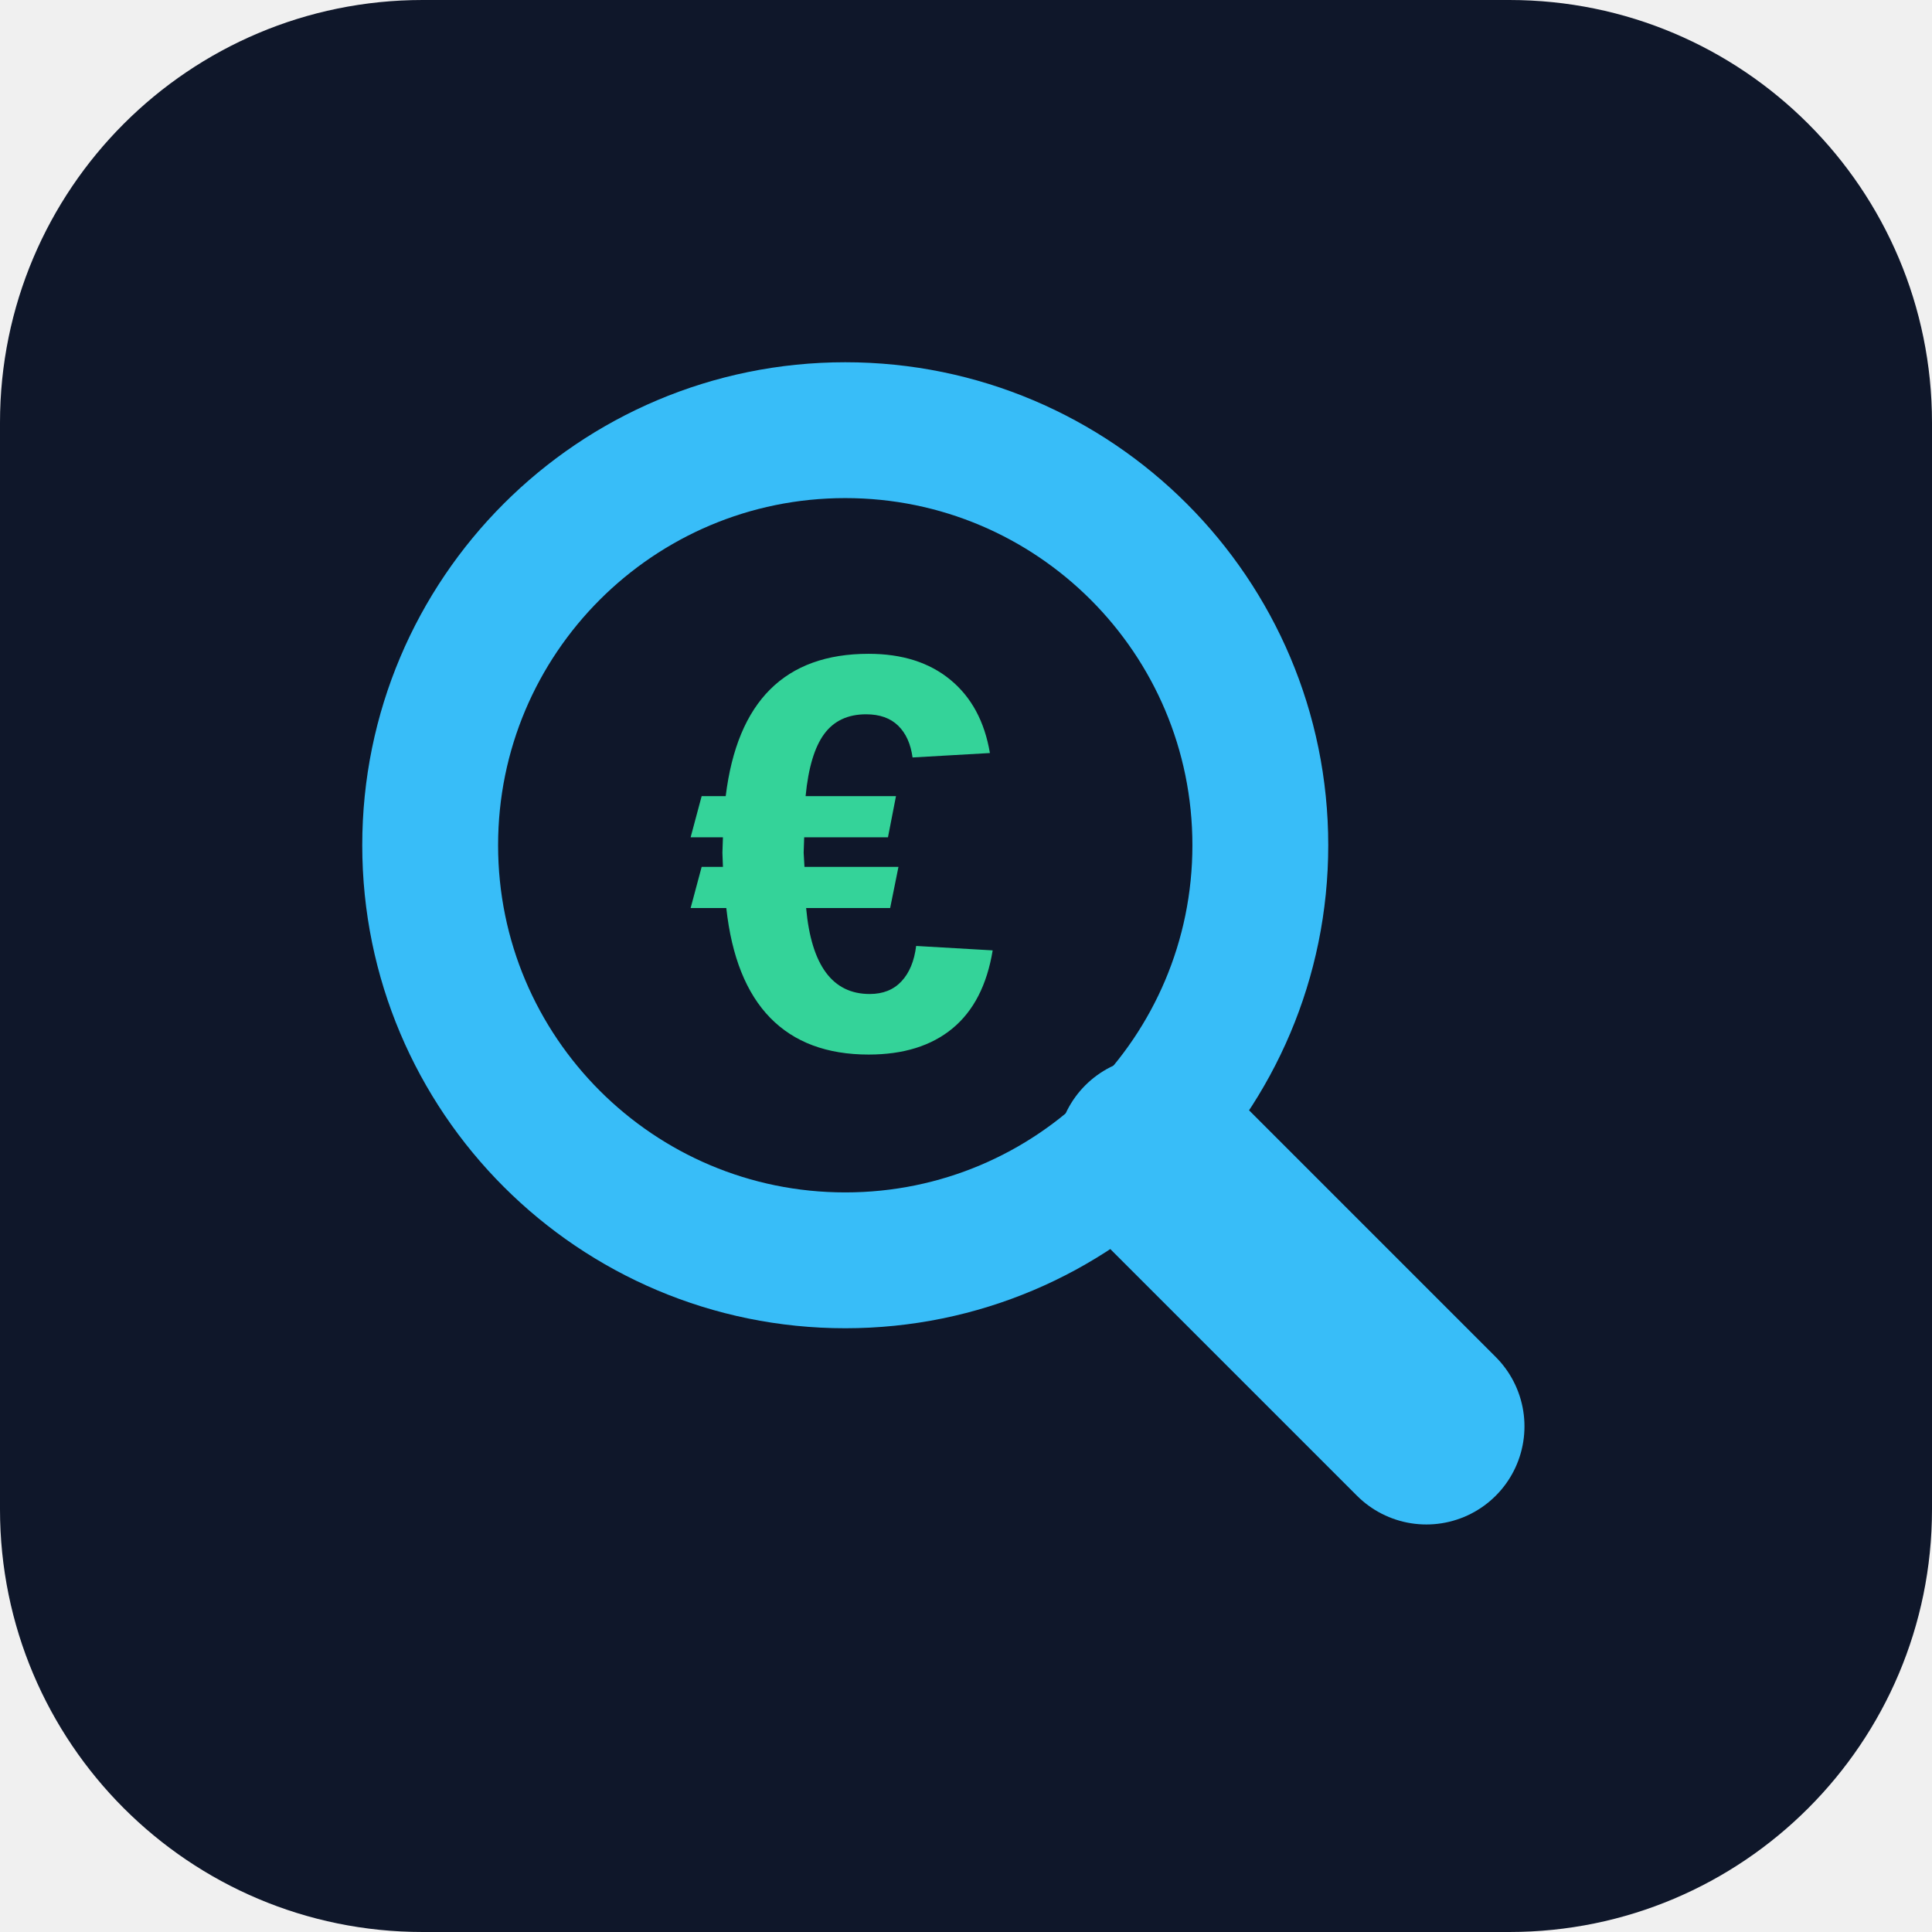
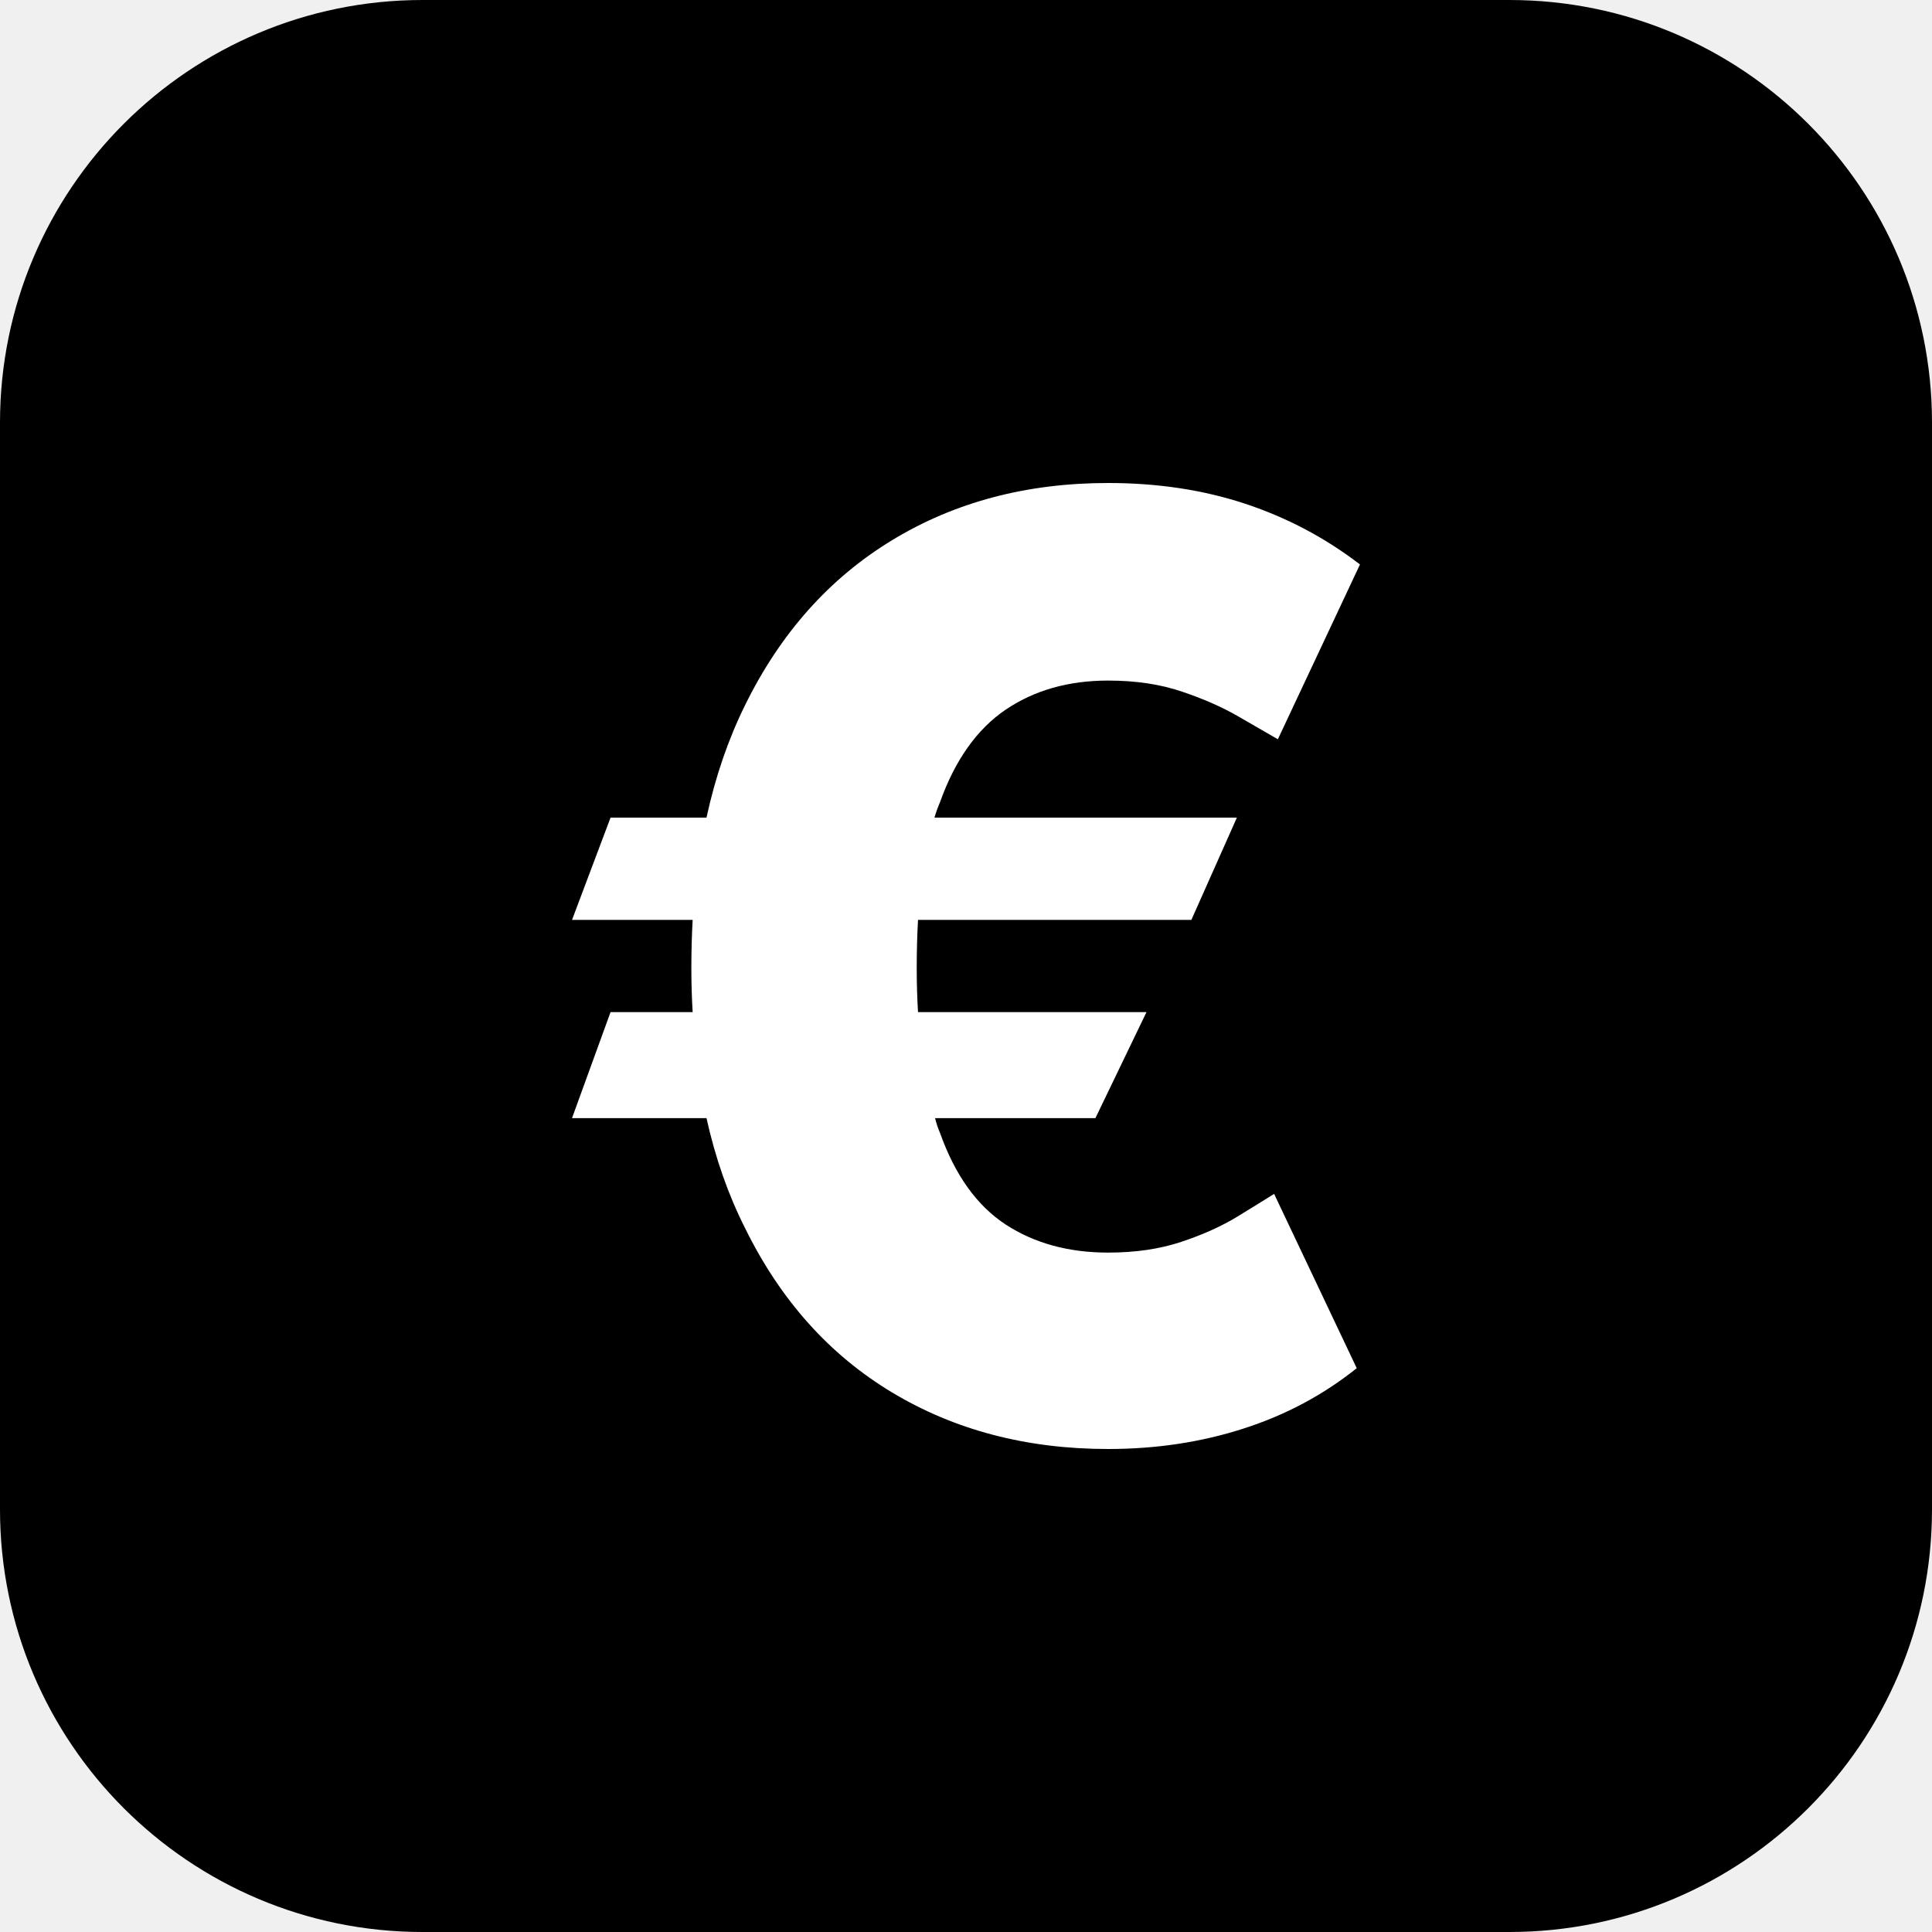
<svg xmlns="http://www.w3.org/2000/svg" viewBox="0 0 512 512">
-   <rect width="512" height="512" rx="112" fill="#0f172a" />
-   <circle cx="224" cy="224" r="110" fill="none" stroke="#38bdf8" stroke-width="36" />
-   <path d="M306 306 L378 378" stroke="#38bdf8" stroke-width="52" stroke-linecap="round" />
-   <text x="224" y="226" text-anchor="middle" dominant-baseline="central" font-family="Segoe UI, Arial, sans-serif" font-weight="700" font-size="150" fill="#34d399">€</text>
+   <rect width="512" height="512" rx="112" fill="#000" />
+   <path transform="translate(151.59 128) scale(0.342658)" fill="#fff" d="M280.3 258.8L514.2 258.8L479 337.9L267.6 337.9Q266.6 355.5 266.6 375Q266.6 393.1 267.6 409.2L444.3 409.2L404.8 491.2L280.8 491.2Q282.2 497.1 284.7 502.9Q302.2 551.8 335.4 573.5Q368.7 595.2 414.6 595.2Q446.3 595.2 471.2 586.9Q496.1 578.6 514.2 567.6Q532.2 556.6 543 549.8L606.9 684.6Q567.9 715.8 519 731.4Q470.2 747.1 414.6 747.1Q320.3 747.1 247.6 703.4Q174.8 659.7 133.8 576.2Q114.3 537.6 104 491.2L0 491.2L29.8 409.2L93.3 409.2Q92.3 392.6 92.3 375Q92.3 356 93.3 337.9L0 337.9L29.8 258.8L104 258.8Q114.3 211.4 133.8 171.9Q174.8 88.4 247.6 44.2Q320.3 0 414.6 0Q472.2 0 520.8 16.1Q569.3 32.2 609.4 63L545.9 198.2Q534.2 191.4 515.6 180.7Q497.1 169.9 471.9 161.4Q446.8 152.8 414.6 152.8Q368.7 152.8 335.4 175.3Q302.2 197.8 284.7 246.6Q282.2 252.4 280.3 258.8" />
</svg>
